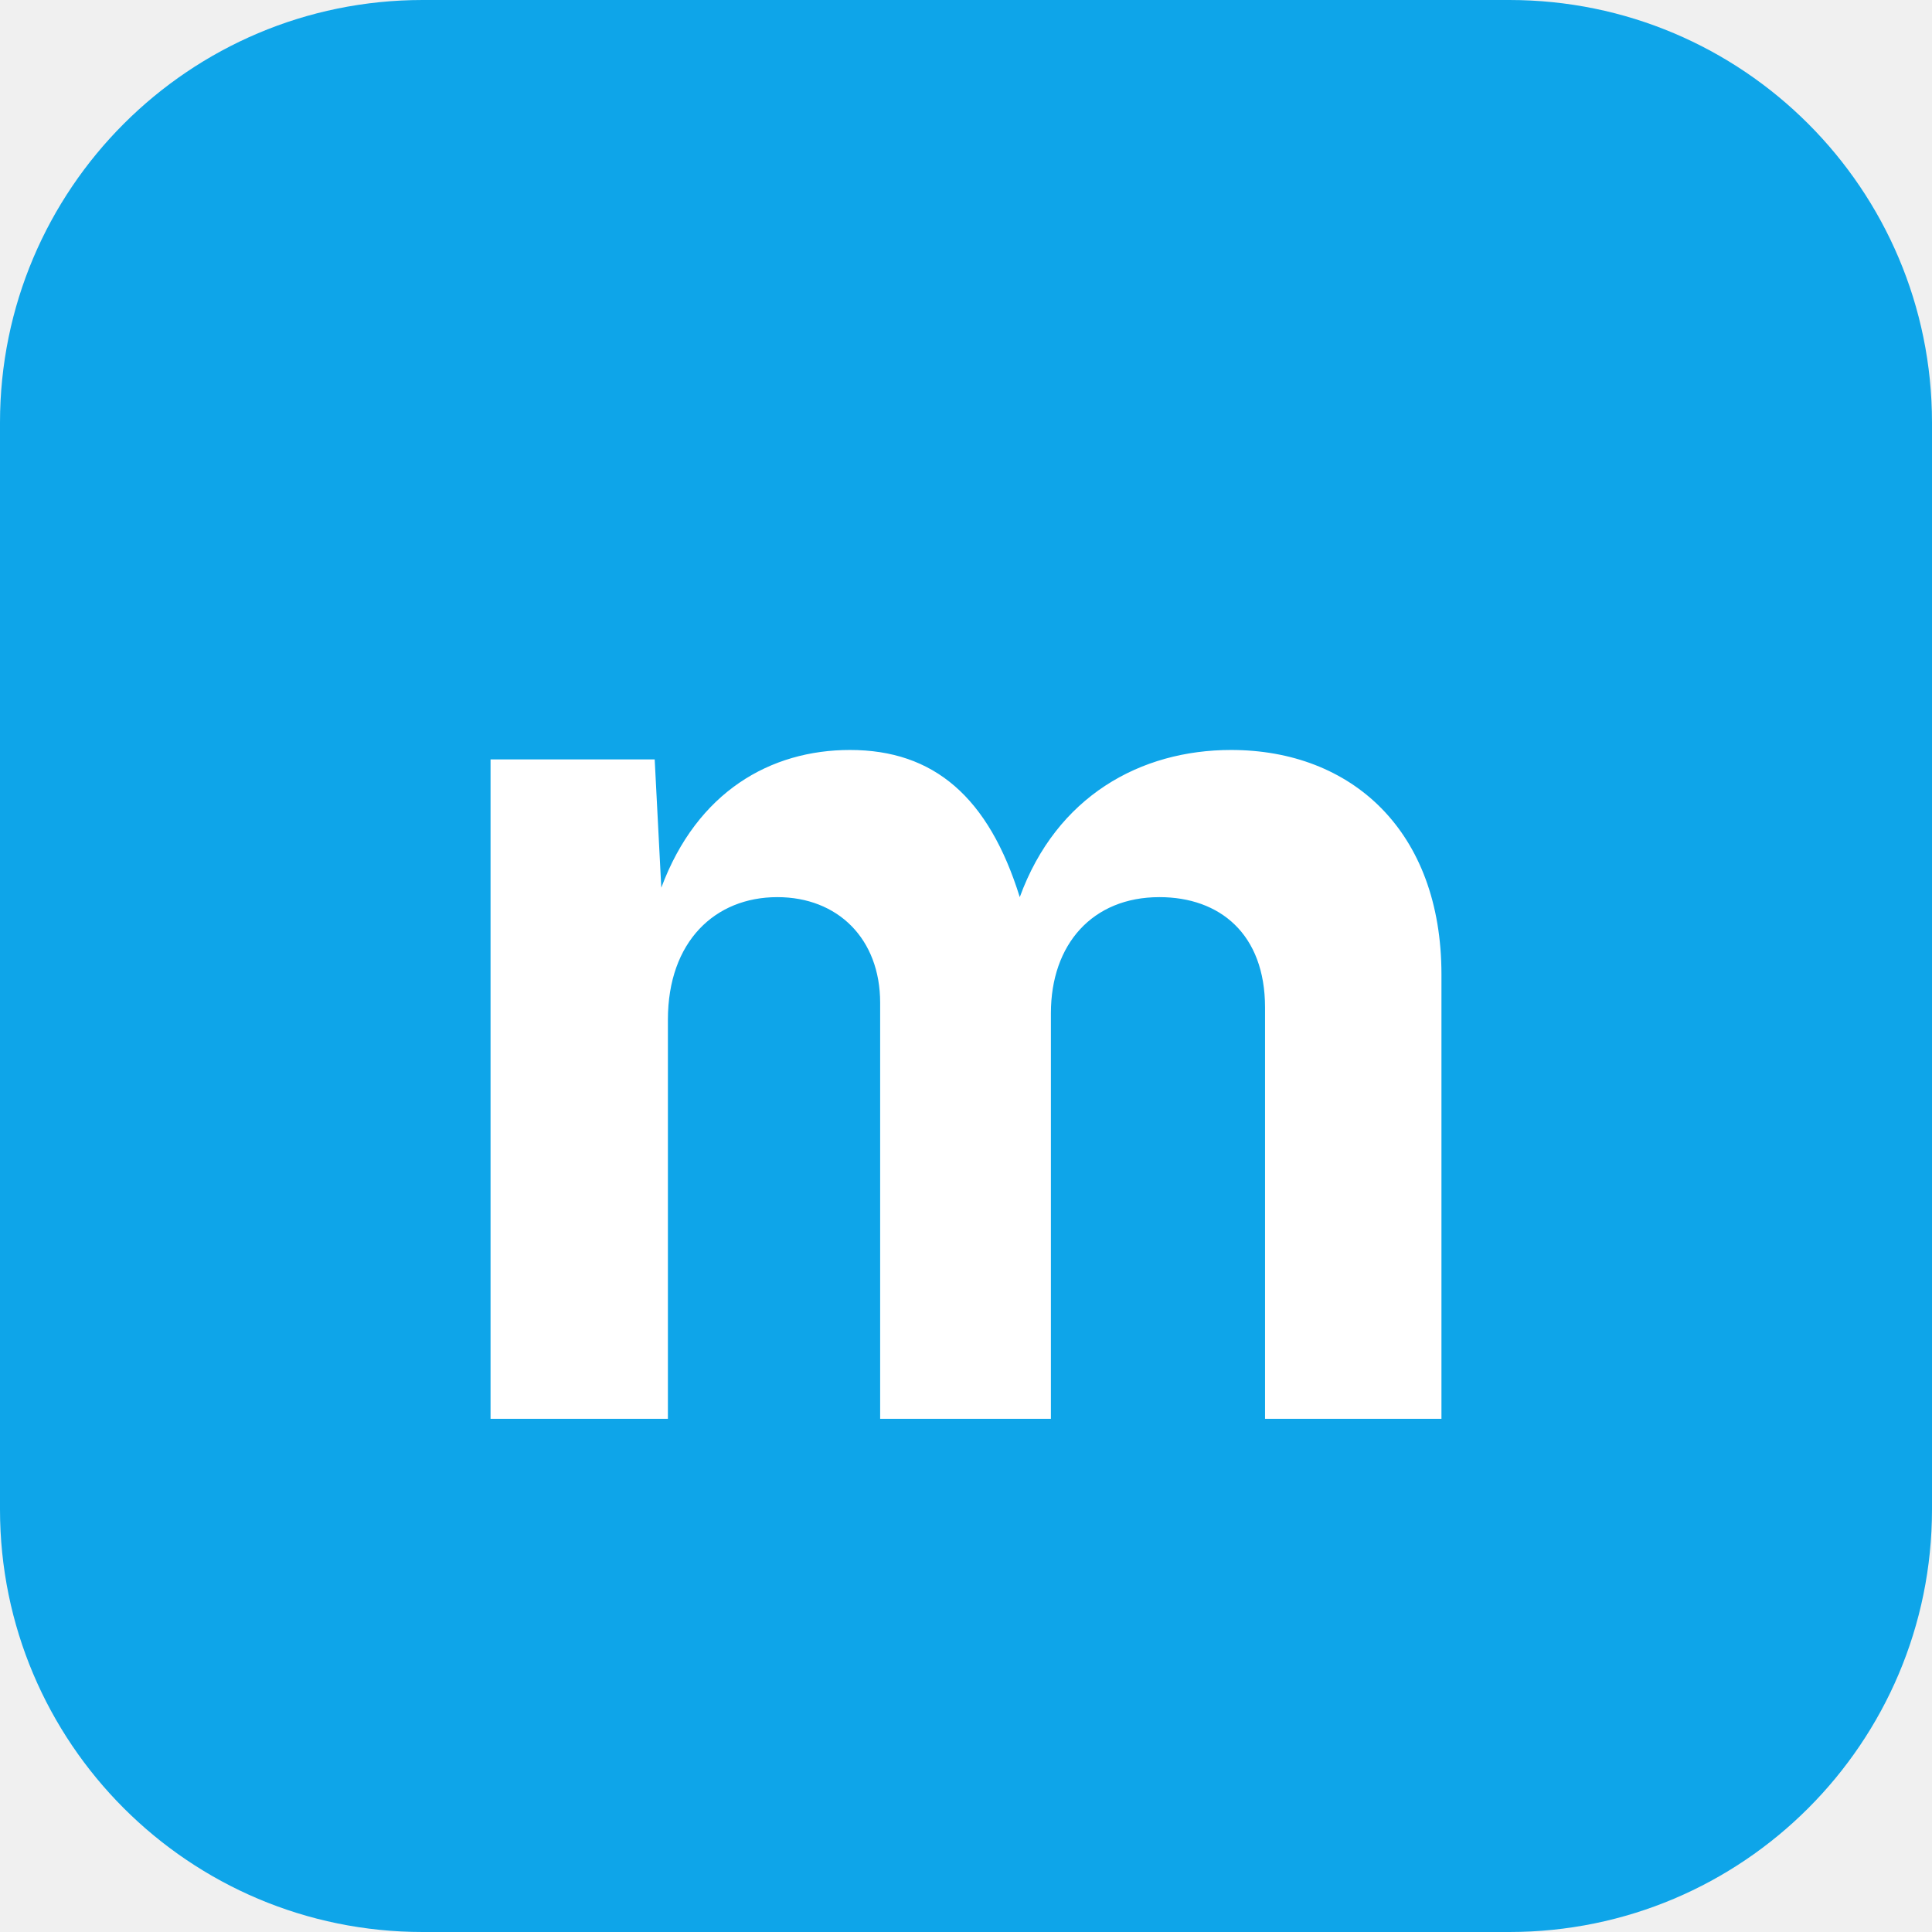
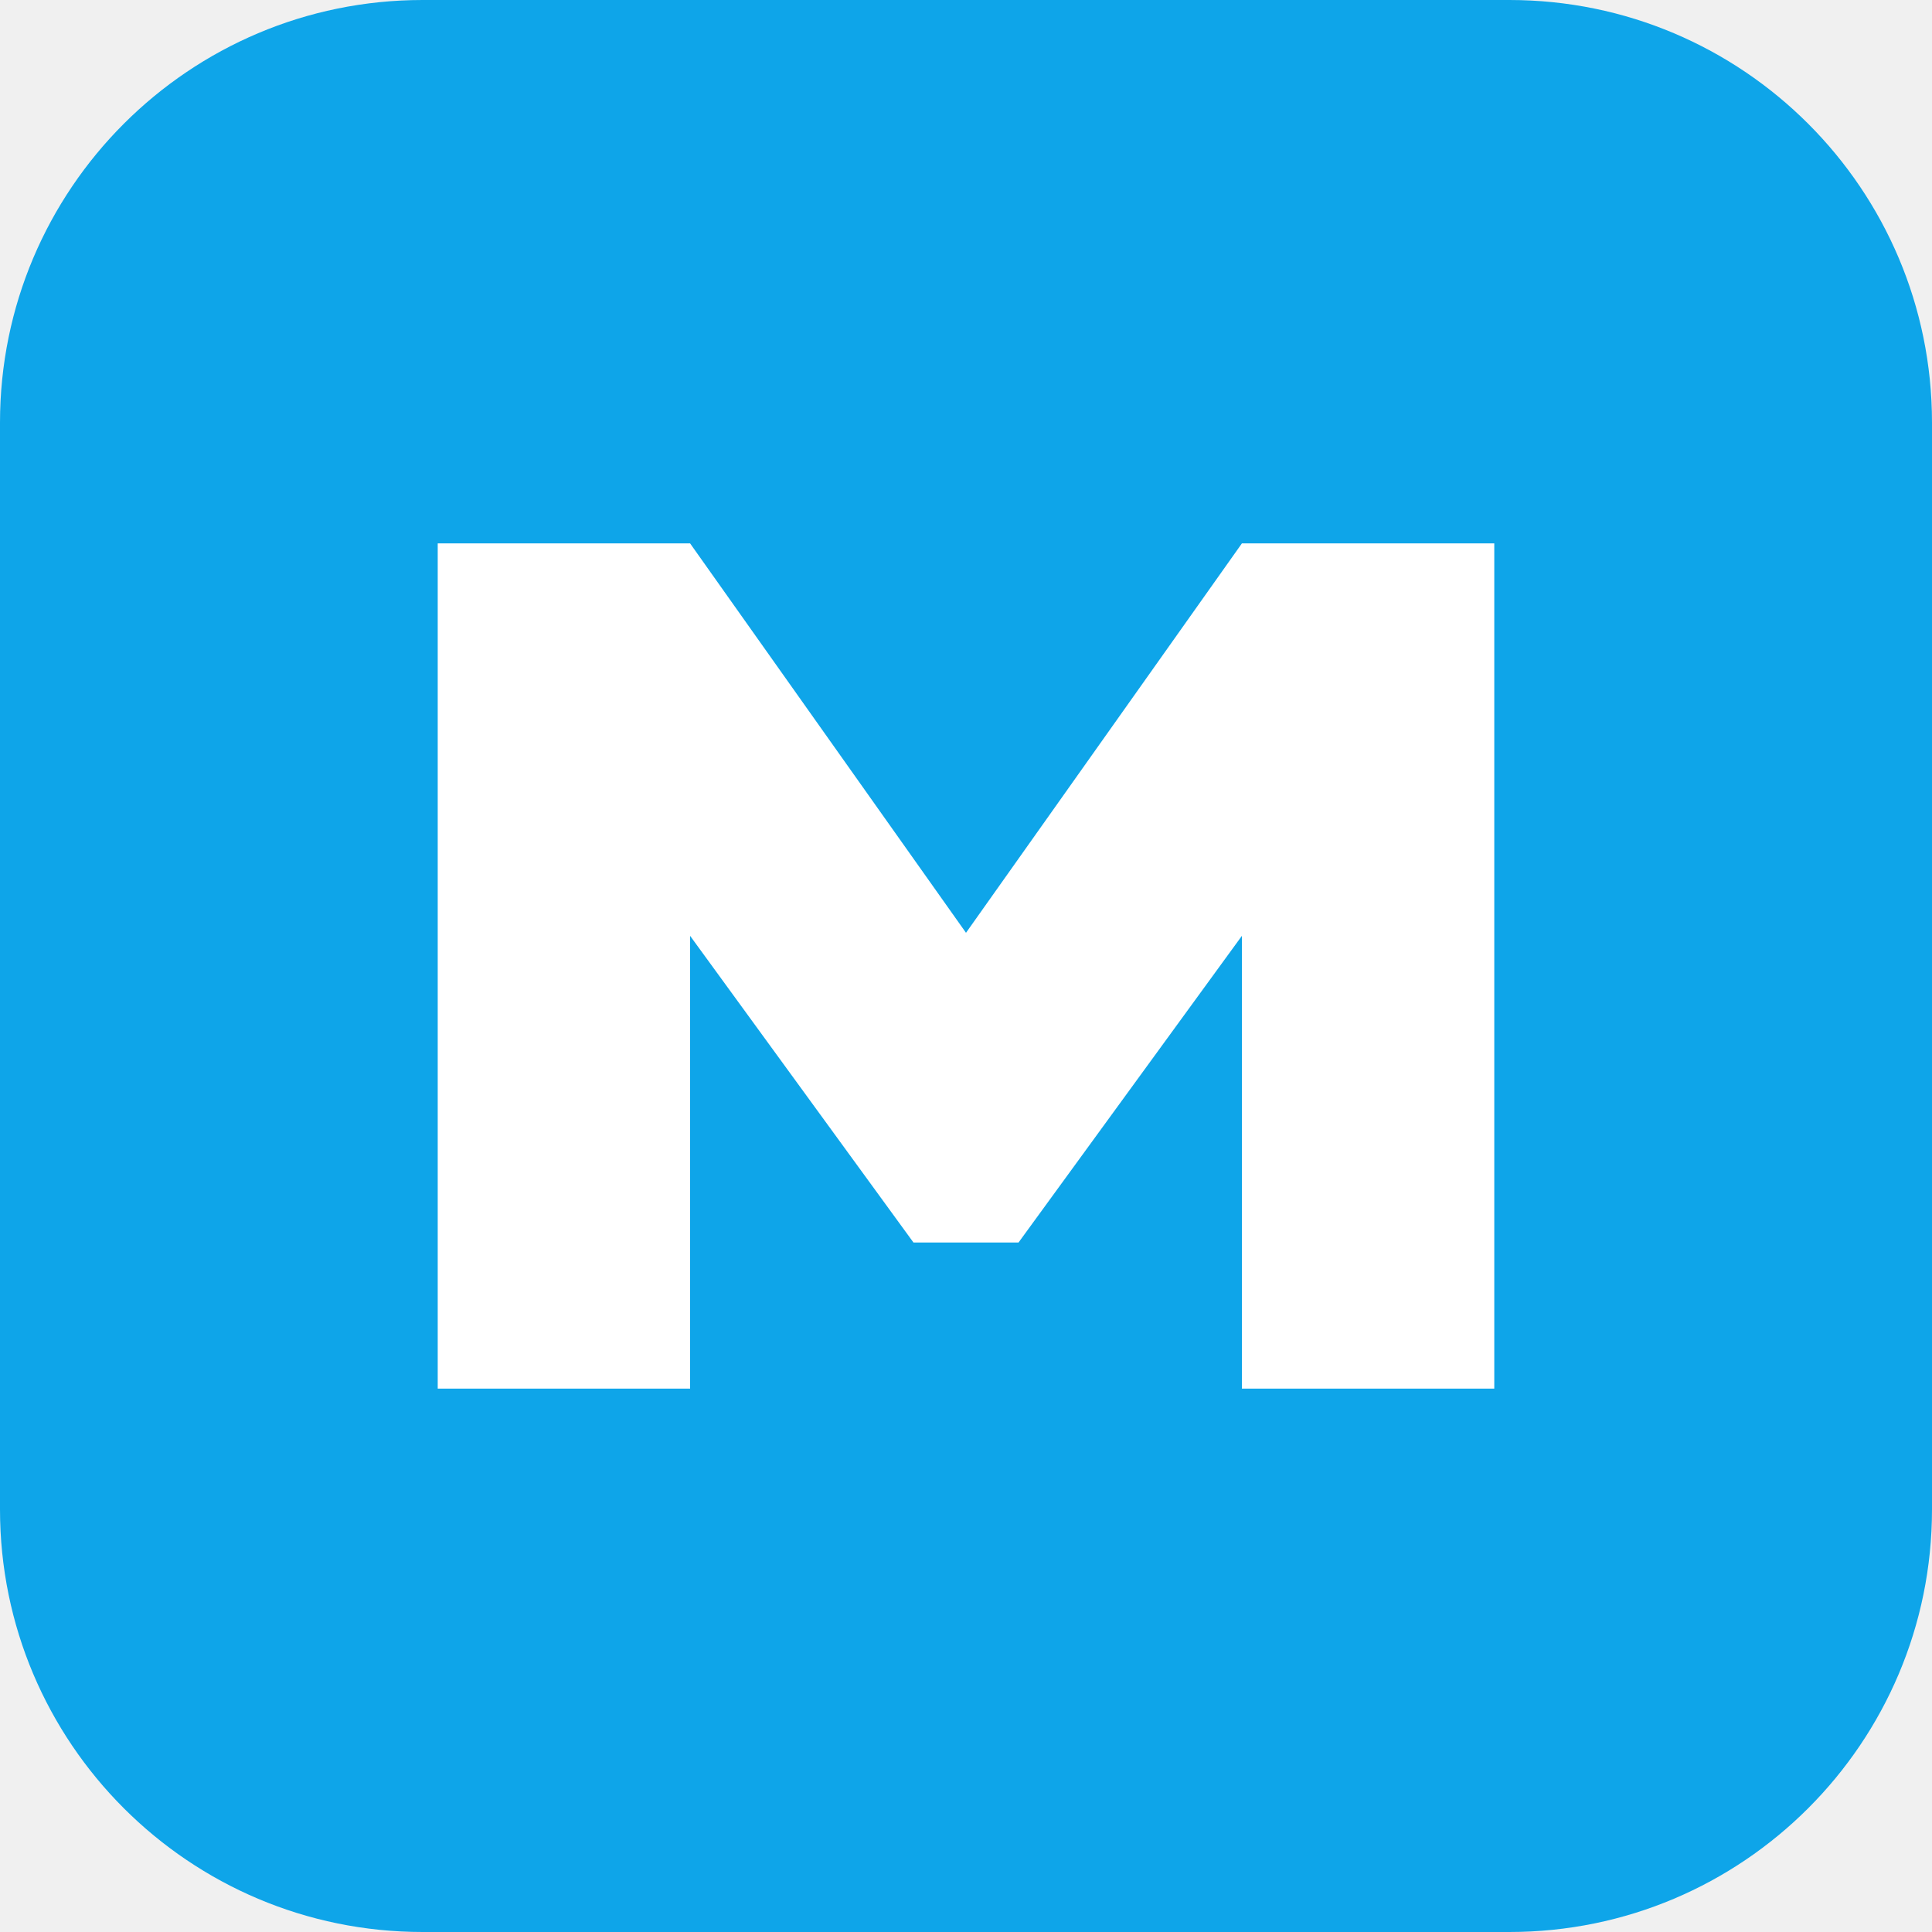
<svg xmlns="http://www.w3.org/2000/svg" viewBox="0 0 32 32" width="32" height="32">
  <rect width="32" height="32" rx="7" fill="#0EA5E9" />
-   <text x="16" y="23.5" text-anchor="middle" font-family="-apple-system, BlinkMacSystemFont, 'Segoe UI', system-ui, sans-serif" font-size="20" font-weight="700" letter-spacing="-0.04em" fill="#FFFFFF">m</text>
+   <path d="M7.25 23V9h4.18L16 15.45 20.57 9h4.18v14h-4.18v-7.5l-3.7 5.08h-1.74l-3.7-5.08V23H7.25Z" fill="#FFFFFF" />
</svg>
